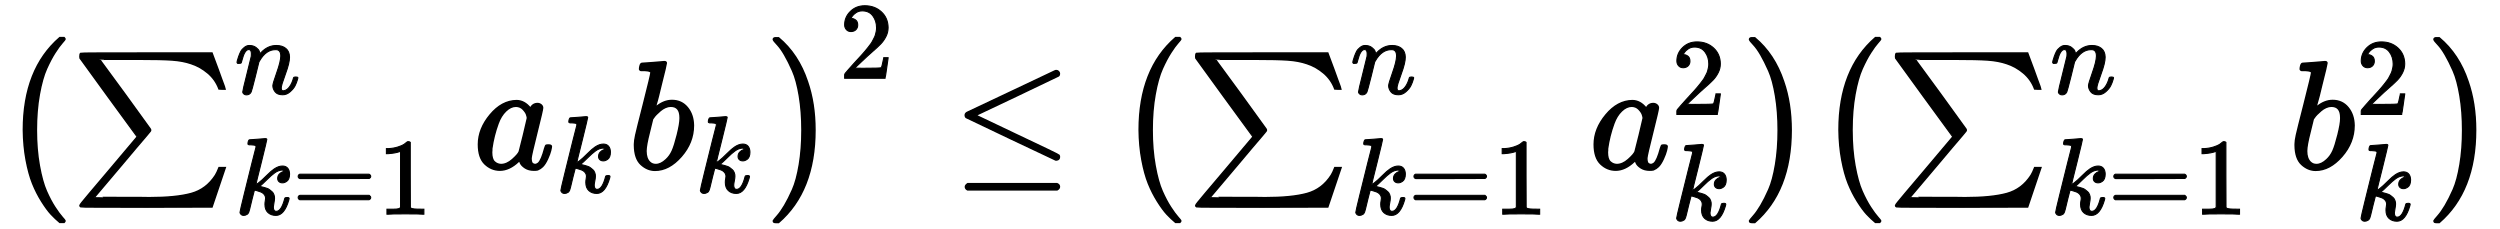
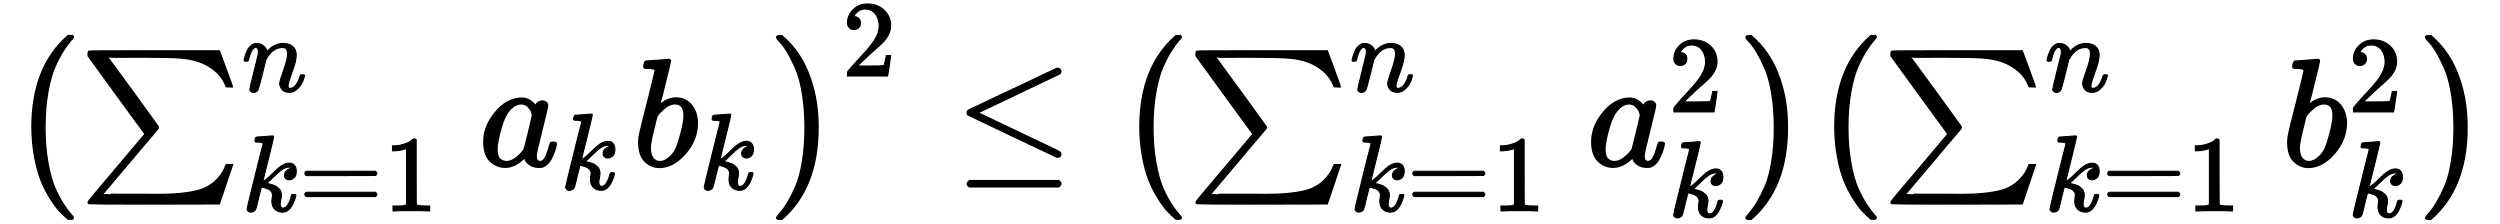
- <svg xmlns="http://www.w3.org/2000/svg" xmlns:xlink="http://www.w3.org/1999/xlink" style="width: 37.667ex; height: 3.444ex; vertical-align: -1ex; margin-top: 1px; margin-right: 0px; margin-bottom: 1px; margin-left: 0px; position: static; " viewBox="0 -1085.388 16228.472 1465.791">
+ <svg xmlns="http://www.w3.org/2000/svg" xmlns:xlink="http://www.w3.org/1999/xlink" style="width: 37.75ex; height: 3.375ex; vertical-align: -1ex; margin-top: 1px; margin-right: 0px; margin-bottom: 1px; margin-left: 0px; position: static; " viewBox="0 -1083.065 16228.472 1461.146">
  <defs id="MathJax_SVG_glyphs">
    <path id="MJSZ1-28" stroke-width="10" d="M152 251Q152 646 388 850H416Q422 844 422 841Q422 837 403 816T357 753T302 649T255 482T236 250Q236 124 255 19T301 -147T356 -251T403 -315T422 -340Q422 -343 416 -349H388Q359 -325 332 -296T271 -213T212 -97T170 56T152 251Z" />
    <path id="MJSZ1-2211" stroke-width="10" d="M61 748Q64 750 489 750H913L954 640Q965 609 976 579T993 533T999 516H979L959 517Q936 579 886 621T777 682Q724 700 655 705T436 710H319Q183 710 183 709Q186 706 348 484T511 259Q517 250 513 244L490 216Q466 188 420 134T330 27L149 -187Q149 -188 362 -188Q388 -188 436 -188T506 -189Q679 -189 778 -162T936 -43Q946 -27 959 6H999L913 -249L489 -250Q65 -250 62 -248Q56 -246 56 -239Q56 -234 118 -161Q186 -81 245 -11L428 206Q428 207 242 462L57 717L56 728Q56 744 61 748Z" />
    <path id="MJMATHI-6E" stroke-width="10" d="M21 287Q22 293 24 303T36 341T56 388T89 425T135 442Q171 442 195 424T225 390T231 369Q231 367 232 367L243 378Q304 442 382 442Q436 442 469 415T503 336T465 179T427 52Q427 26 444 26Q450 26 453 27Q482 32 505 65T540 145Q542 153 560 153Q580 153 580 145Q580 144 576 130Q568 101 554 73T508 17T439 -10Q392 -10 371 17T350 73Q350 92 386 193T423 345Q423 404 379 404H374Q288 404 229 303L222 291L189 157Q156 26 151 16Q138 -11 108 -11Q95 -11 87 -5T76 7T74 17Q74 30 112 180T152 343Q153 348 153 366Q153 405 129 405Q91 405 66 305Q60 285 60 284Q58 278 41 278H27Q21 284 21 287Z" />
    <path id="MJMATHI-6B" stroke-width="10" d="M121 647Q121 657 125 670T137 683Q138 683 209 688T282 694Q294 694 294 686Q294 679 244 477Q194 279 194 272Q213 282 223 291Q247 309 292 354T362 415Q402 442 438 442Q468 442 485 423T503 369Q503 344 496 327T477 302T456 291T438 288Q418 288 406 299T394 328Q394 353 410 369T442 390L458 393Q446 405 434 405H430Q398 402 367 380T294 316T228 255Q230 254 243 252T267 246T293 238T320 224T342 206T359 180T365 147Q365 130 360 106T354 66Q354 26 381 26Q429 26 459 145Q461 153 479 153H483Q499 153 499 144Q499 139 496 130Q455 -11 378 -11Q333 -11 305 15T277 90Q277 108 280 121T283 145Q283 167 269 183T234 206T200 217T182 220H180Q168 178 159 139T145 81T136 44T129 20T122 7T111 -2Q98 -11 83 -11Q66 -11 57 -1T48 16Q48 26 85 176T158 471L195 616Q196 629 188 632T149 637H144Q134 637 131 637T124 640T121 647Z" />
    <path id="MJMAIN-3D" stroke-width="10" d="M56 347Q56 360 70 367H707Q722 359 722 347Q722 336 708 328L390 327H72Q56 332 56 347ZM56 153Q56 168 72 173H708Q722 163 722 153Q722 140 707 133H70Q56 140 56 153Z" />
    <path id="MJMAIN-31" stroke-width="10" d="M213 578L200 573Q186 568 160 563T102 556H83V602H102Q149 604 189 617T245 641T273 663Q275 666 285 666Q294 666 302 660V361L303 61Q310 54 315 52T339 48T401 46H427V0H416Q395 3 257 3Q121 3 100 0H88V46H114Q136 46 152 46T177 47T193 50T201 52T207 57T213 61V578Z" />
    <path id="MJMATHI-61" stroke-width="10" d="M33 157Q33 258 109 349T280 441Q331 441 370 392Q386 422 416 422Q429 422 439 414T449 394Q449 381 412 234T374 68Q374 43 381 35T402 26Q411 27 422 35Q443 55 463 131Q469 151 473 152Q475 153 483 153H487Q506 153 506 144Q506 138 501 117T481 63T449 13Q436 0 417 -8Q409 -10 393 -10Q359 -10 336 5T306 36L300 51Q299 52 296 50Q294 48 292 46Q233 -10 172 -10Q117 -10 75 30T33 157ZM351 328Q351 334 346 350T323 385T277 405Q242 405 210 374T160 293Q131 214 119 129Q119 126 119 118T118 106Q118 61 136 44T179 26Q217 26 254 59T298 110Q300 114 325 217T351 328Z" />
    <path id="MJMATHI-6B" stroke-width="10" d="M121 647Q121 657 125 670T137 683Q138 683 209 688T282 694Q294 694 294 686Q294 679 244 477Q194 279 194 272Q213 282 223 291Q247 309 292 354T362 415Q402 442 438 442Q468 442 485 423T503 369Q503 344 496 327T477 302T456 291T438 288Q418 288 406 299T394 328Q394 353 410 369T442 390L458 393Q446 405 434 405H430Q398 402 367 380T294 316T228 255Q230 254 243 252T267 246T293 238T320 224T342 206T359 180T365 147Q365 130 360 106T354 66Q354 26 381 26Q429 26 459 145Q461 153 479 153H483Q499 153 499 144Q499 139 496 130Q455 -11 378 -11Q333 -11 305 15T277 90Q277 108 280 121T283 145Q283 167 269 183T234 206T200 217T182 220H180Q168 178 159 139T145 81T136 44T129 20T122 7T111 -2Q98 -11 83 -11Q66 -11 57 -1T48 16Q48 26 85 176T158 471L195 616Q196 629 188 632T149 637H144Q134 637 131 637T124 640T121 647Z" />
    <path id="MJMATHI-62" stroke-width="10" d="M73 647Q73 657 77 670T89 683Q90 683 161 688T234 694Q246 694 246 685T212 542Q204 508 195 472T180 418L176 399Q176 396 182 402Q231 442 283 442Q345 442 383 396T422 280Q422 169 343 79T173 -11Q123 -11 82 27T40 150V159Q40 180 48 217T97 414Q147 611 147 623T109 637Q104 637 101 637H96Q86 637 83 637T76 640T73 647ZM336 325V331Q336 405 275 405Q258 405 240 397T207 376T181 352T163 330L157 322L136 236Q114 150 114 114Q114 66 138 42Q154 26 178 26Q211 26 245 58Q270 81 285 114T318 219Q336 291 336 325Z" />
    <path id="MJMATHI-6B" stroke-width="10" d="M121 647Q121 657 125 670T137 683Q138 683 209 688T282 694Q294 694 294 686Q294 679 244 477Q194 279 194 272Q213 282 223 291Q247 309 292 354T362 415Q402 442 438 442Q468 442 485 423T503 369Q503 344 496 327T477 302T456 291T438 288Q418 288 406 299T394 328Q394 353 410 369T442 390L458 393Q446 405 434 405H430Q398 402 367 380T294 316T228 255Q230 254 243 252T267 246T293 238T320 224T342 206T359 180T365 147Q365 130 360 106T354 66Q354 26 381 26Q429 26 459 145Q461 153 479 153H483Q499 153 499 144Q499 139 496 130Q455 -11 378 -11Q333 -11 305 15T277 90Q277 108 280 121T283 145Q283 167 269 183T234 206T200 217T182 220H180Q168 178 159 139T145 81T136 44T129 20T122 7T111 -2Q98 -11 83 -11Q66 -11 57 -1T48 16Q48 26 85 176T158 471L195 616Q196 629 188 632T149 637H144Q134 637 131 637T124 640T121 647Z" />
    <path id="MJSZ1-29" stroke-width="10" d="M305 251Q305 -145 69 -349H56Q43 -349 39 -347T35 -338Q37 -333 60 -307T108 -239T160 -136T204 27T221 250T204 473T160 636T108 740T60 807T35 839Q35 850 50 850H56H69Q197 743 256 566Q305 425 305 251Z" />
    <path id="MJMAIN-32" stroke-width="10" d="M109 429Q82 429 66 447T50 491Q50 562 103 614T235 666Q326 666 387 610T449 465Q449 422 429 383T381 315T301 241Q265 210 201 149L142 93L218 92Q375 92 385 97Q392 99 409 186V189H449V186Q448 183 436 95T421 3V0H50V19V31Q50 38 56 46T86 81Q115 113 136 137Q145 147 170 174T204 211T233 244T261 278T284 308T305 340T320 369T333 401T340 431T343 464Q343 527 309 573T212 619Q179 619 154 602T119 569T109 550Q109 549 114 549Q132 549 151 535T170 489Q170 464 154 447T109 429Z" />
    <path id="MJMAIN-2264" stroke-width="10" d="M674 636Q682 636 688 630T694 615T687 601Q686 600 417 472L151 346L399 228Q687 92 691 87Q694 81 694 76Q694 58 676 56H670L382 192Q92 329 90 331Q83 336 83 348Q84 359 96 365Q104 369 382 500T665 634Q669 636 674 636ZM84 -118Q84 -108 99 -98H678Q694 -104 694 -118Q694 -130 679 -138H98Q84 -131 84 -118Z" />
    <path id="MJSZ1-28" stroke-width="10" d="M152 251Q152 646 388 850H416Q422 844 422 841Q422 837 403 816T357 753T302 649T255 482T236 250Q236 124 255 19T301 -147T356 -251T403 -315T422 -340Q422 -343 416 -349H388Q359 -325 332 -296T271 -213T212 -97T170 56T152 251Z" />
    <path id="MJSZ1-2211" stroke-width="10" d="M61 748Q64 750 489 750H913L954 640Q965 609 976 579T993 533T999 516H979L959 517Q936 579 886 621T777 682Q724 700 655 705T436 710H319Q183 710 183 709Q186 706 348 484T511 259Q517 250 513 244L490 216Q466 188 420 134T330 27L149 -187Q149 -188 362 -188Q388 -188 436 -188T506 -189Q679 -189 778 -162T936 -43Q946 -27 959 6H999L913 -249L489 -250Q65 -250 62 -248Q56 -246 56 -239Q56 -234 118 -161Q186 -81 245 -11L428 206Q428 207 242 462L57 717L56 728Q56 744 61 748Z" />
    <path id="MJMATHI-6E" stroke-width="10" d="M21 287Q22 293 24 303T36 341T56 388T89 425T135 442Q171 442 195 424T225 390T231 369Q231 367 232 367L243 378Q304 442 382 442Q436 442 469 415T503 336T465 179T427 52Q427 26 444 26Q450 26 453 27Q482 32 505 65T540 145Q542 153 560 153Q580 153 580 145Q580 144 576 130Q568 101 554 73T508 17T439 -10Q392 -10 371 17T350 73Q350 92 386 193T423 345Q423 404 379 404H374Q288 404 229 303L222 291L189 157Q156 26 151 16Q138 -11 108 -11Q95 -11 87 -5T76 7T74 17Q74 30 112 180T152 343Q153 348 153 366Q153 405 129 405Q91 405 66 305Q60 285 60 284Q58 278 41 278H27Q21 284 21 287Z" />
    <path id="MJMATHI-6B" stroke-width="10" d="M121 647Q121 657 125 670T137 683Q138 683 209 688T282 694Q294 694 294 686Q294 679 244 477Q194 279 194 272Q213 282 223 291Q247 309 292 354T362 415Q402 442 438 442Q468 442 485 423T503 369Q503 344 496 327T477 302T456 291T438 288Q418 288 406 299T394 328Q394 353 410 369T442 390L458 393Q446 405 434 405H430Q398 402 367 380T294 316T228 255Q230 254 243 252T267 246T293 238T320 224T342 206T359 180T365 147Q365 130 360 106T354 66Q354 26 381 26Q429 26 459 145Q461 153 479 153H483Q499 153 499 144Q499 139 496 130Q455 -11 378 -11Q333 -11 305 15T277 90Q277 108 280 121T283 145Q283 167 269 183T234 206T200 217T182 220H180Q168 178 159 139T145 81T136 44T129 20T122 7T111 -2Q98 -11 83 -11Q66 -11 57 -1T48 16Q48 26 85 176T158 471L195 616Q196 629 188 632T149 637H144Q134 637 131 637T124 640T121 647Z" />
    <path id="MJMAIN-3D" stroke-width="10" d="M56 347Q56 360 70 367H707Q722 359 722 347Q722 336 708 328L390 327H72Q56 332 56 347ZM56 153Q56 168 72 173H708Q722 163 722 153Q722 140 707 133H70Q56 140 56 153Z" />
    <path id="MJMAIN-31" stroke-width="10" d="M213 578L200 573Q186 568 160 563T102 556H83V602H102Q149 604 189 617T245 641T273 663Q275 666 285 666Q294 666 302 660V361L303 61Q310 54 315 52T339 48T401 46H427V0H416Q395 3 257 3Q121 3 100 0H88V46H114Q136 46 152 46T177 47T193 50T201 52T207 57T213 61V578Z" />
    <path id="MJMATHI-61" stroke-width="10" d="M33 157Q33 258 109 349T280 441Q331 441 370 392Q386 422 416 422Q429 422 439 414T449 394Q449 381 412 234T374 68Q374 43 381 35T402 26Q411 27 422 35Q443 55 463 131Q469 151 473 152Q475 153 483 153H487Q506 153 506 144Q506 138 501 117T481 63T449 13Q436 0 417 -8Q409 -10 393 -10Q359 -10 336 5T306 36L300 51Q299 52 296 50Q294 48 292 46Q233 -10 172 -10Q117 -10 75 30T33 157ZM351 328Q351 334 346 350T323 385T277 405Q242 405 210 374T160 293Q131 214 119 129Q119 126 119 118T118 106Q118 61 136 44T179 26Q217 26 254 59T298 110Q300 114 325 217T351 328Z" />
    <path id="MJMAIN-32" stroke-width="10" d="M109 429Q82 429 66 447T50 491Q50 562 103 614T235 666Q326 666 387 610T449 465Q449 422 429 383T381 315T301 241Q265 210 201 149L142 93L218 92Q375 92 385 97Q392 99 409 186V189H449V186Q448 183 436 95T421 3V0H50V19V31Q50 38 56 46T86 81Q115 113 136 137Q145 147 170 174T204 211T233 244T261 278T284 308T305 340T320 369T333 401T340 431T343 464Q343 527 309 573T212 619Q179 619 154 602T119 569T109 550Q109 549 114 549Q132 549 151 535T170 489Q170 464 154 447T109 429Z" />
    <path id="MJMATHI-6B" stroke-width="10" d="M121 647Q121 657 125 670T137 683Q138 683 209 688T282 694Q294 694 294 686Q294 679 244 477Q194 279 194 272Q213 282 223 291Q247 309 292 354T362 415Q402 442 438 442Q468 442 485 423T503 369Q503 344 496 327T477 302T456 291T438 288Q418 288 406 299T394 328Q394 353 410 369T442 390L458 393Q446 405 434 405H430Q398 402 367 380T294 316T228 255Q230 254 243 252T267 246T293 238T320 224T342 206T359 180T365 147Q365 130 360 106T354 66Q354 26 381 26Q429 26 459 145Q461 153 479 153H483Q499 153 499 144Q499 139 496 130Q455 -11 378 -11Q333 -11 305 15T277 90Q277 108 280 121T283 145Q283 167 269 183T234 206T200 217T182 220H180Q168 178 159 139T145 81T136 44T129 20T122 7T111 -2Q98 -11 83 -11Q66 -11 57 -1T48 16Q48 26 85 176T158 471L195 616Q196 629 188 632T149 637H144Q134 637 131 637T124 640T121 647Z" />
    <path id="MJSZ1-29" stroke-width="10" d="M305 251Q305 -145 69 -349H56Q43 -349 39 -347T35 -338Q37 -333 60 -307T108 -239T160 -136T204 27T221 250T204 473T160 636T108 740T60 807T35 839Q35 850 50 850H56H69Q197 743 256 566Q305 425 305 251Z" />
    <path id="MJSZ1-28" stroke-width="10" d="M152 251Q152 646 388 850H416Q422 844 422 841Q422 837 403 816T357 753T302 649T255 482T236 250Q236 124 255 19T301 -147T356 -251T403 -315T422 -340Q422 -343 416 -349H388Q359 -325 332 -296T271 -213T212 -97T170 56T152 251Z" />
    <path id="MJSZ1-2211" stroke-width="10" d="M61 748Q64 750 489 750H913L954 640Q965 609 976 579T993 533T999 516H979L959 517Q936 579 886 621T777 682Q724 700 655 705T436 710H319Q183 710 183 709Q186 706 348 484T511 259Q517 250 513 244L490 216Q466 188 420 134T330 27L149 -187Q149 -188 362 -188Q388 -188 436 -188T506 -189Q679 -189 778 -162T936 -43Q946 -27 959 6H999L913 -249L489 -250Q65 -250 62 -248Q56 -246 56 -239Q56 -234 118 -161Q186 -81 245 -11L428 206Q428 207 242 462L57 717L56 728Q56 744 61 748Z" />
    <path id="MJMATHI-6E" stroke-width="10" d="M21 287Q22 293 24 303T36 341T56 388T89 425T135 442Q171 442 195 424T225 390T231 369Q231 367 232 367L243 378Q304 442 382 442Q436 442 469 415T503 336T465 179T427 52Q427 26 444 26Q450 26 453 27Q482 32 505 65T540 145Q542 153 560 153Q580 153 580 145Q580 144 576 130Q568 101 554 73T508 17T439 -10Q392 -10 371 17T350 73Q350 92 386 193T423 345Q423 404 379 404H374Q288 404 229 303L222 291L189 157Q156 26 151 16Q138 -11 108 -11Q95 -11 87 -5T76 7T74 17Q74 30 112 180T152 343Q153 348 153 366Q153 405 129 405Q91 405 66 305Q60 285 60 284Q58 278 41 278H27Q21 284 21 287Z" />
    <path id="MJMATHI-6B" stroke-width="10" d="M121 647Q121 657 125 670T137 683Q138 683 209 688T282 694Q294 694 294 686Q294 679 244 477Q194 279 194 272Q213 282 223 291Q247 309 292 354T362 415Q402 442 438 442Q468 442 485 423T503 369Q503 344 496 327T477 302T456 291T438 288Q418 288 406 299T394 328Q394 353 410 369T442 390L458 393Q446 405 434 405H430Q398 402 367 380T294 316T228 255Q230 254 243 252T267 246T293 238T320 224T342 206T359 180T365 147Q365 130 360 106T354 66Q354 26 381 26Q429 26 459 145Q461 153 479 153H483Q499 153 499 144Q499 139 496 130Q455 -11 378 -11Q333 -11 305 15T277 90Q277 108 280 121T283 145Q283 167 269 183T234 206T200 217T182 220H180Q168 178 159 139T145 81T136 44T129 20T122 7T111 -2Q98 -11 83 -11Q66 -11 57 -1T48 16Q48 26 85 176T158 471L195 616Q196 629 188 632T149 637H144Q134 637 131 637T124 640T121 647Z" />
    <path id="MJMAIN-3D" stroke-width="10" d="M56 347Q56 360 70 367H707Q722 359 722 347Q722 336 708 328L390 327H72Q56 332 56 347ZM56 153Q56 168 72 173H708Q722 163 722 153Q722 140 707 133H70Q56 140 56 153Z" />
    <path id="MJMAIN-31" stroke-width="10" d="M213 578L200 573Q186 568 160 563T102 556H83V602H102Q149 604 189 617T245 641T273 663Q275 666 285 666Q294 666 302 660V361L303 61Q310 54 315 52T339 48T401 46H427V0H416Q395 3 257 3Q121 3 100 0H88V46H114Q136 46 152 46T177 47T193 50T201 52T207 57T213 61V578Z" />
    <path id="MJMATHI-62" stroke-width="10" d="M73 647Q73 657 77 670T89 683Q90 683 161 688T234 694Q246 694 246 685T212 542Q204 508 195 472T180 418L176 399Q176 396 182 402Q231 442 283 442Q345 442 383 396T422 280Q422 169 343 79T173 -11Q123 -11 82 27T40 150V159Q40 180 48 217T97 414Q147 611 147 623T109 637Q104 637 101 637H96Q86 637 83 637T76 640T73 647ZM336 325V331Q336 405 275 405Q258 405 240 397T207 376T181 352T163 330L157 322L136 236Q114 150 114 114Q114 66 138 42Q154 26 178 26Q211 26 245 58Q270 81 285 114T318 219Q336 291 336 325Z" />
    <path id="MJMAIN-32" stroke-width="10" d="M109 429Q82 429 66 447T50 491Q50 562 103 614T235 666Q326 666 387 610T449 465Q449 422 429 383T381 315T301 241Q265 210 201 149L142 93L218 92Q375 92 385 97Q392 99 409 186V189H449V186Q448 183 436 95T421 3V0H50V19V31Q50 38 56 46T86 81Q115 113 136 137Q145 147 170 174T204 211T233 244T261 278T284 308T305 340T320 369T333 401T340 431T343 464Q343 527 309 573T212 619Q179 619 154 602T119 569T109 550Q109 549 114 549Q132 549 151 535T170 489Q170 464 154 447T109 429Z" />
    <path id="MJMATHI-6B" stroke-width="10" d="M121 647Q121 657 125 670T137 683Q138 683 209 688T282 694Q294 694 294 686Q294 679 244 477Q194 279 194 272Q213 282 223 291Q247 309 292 354T362 415Q402 442 438 442Q468 442 485 423T503 369Q503 344 496 327T477 302T456 291T438 288Q418 288 406 299T394 328Q394 353 410 369T442 390L458 393Q446 405 434 405H430Q398 402 367 380T294 316T228 255Q230 254 243 252T267 246T293 238T320 224T342 206T359 180T365 147Q365 130 360 106T354 66Q354 26 381 26Q429 26 459 145Q461 153 479 153H483Q499 153 499 144Q499 139 496 130Q455 -11 378 -11Q333 -11 305 15T277 90Q277 108 280 121T283 145Q283 167 269 183T234 206T200 217T182 220H180Q168 178 159 139T145 81T136 44T129 20T122 7T111 -2Q98 -11 83 -11Q66 -11 57 -1T48 16Q48 26 85 176T158 471L195 616Q196 629 188 632T149 637H144Q134 637 131 637T124 640T121 647Z" />
    <path id="MJSZ1-29" stroke-width="10" d="M305 251Q305 -145 69 -349H56Q43 -349 39 -347T35 -338Q37 -333 60 -307T108 -239T160 -136T204 27T221 250T204 473T160 636T108 740T60 807T35 839Q35 850 50 850H56H69Q197 743 256 566Q305 425 305 251Z" />
  </defs>
  <g stroke="black" fill="black" stroke-width="0" transform="matrix(1 0 0 -1 0 0)">
    <use href="#MJSZ1-28" xlink:href="#MJSZ1-28" />
    <g transform="translate(463,0)">
      <use href="#MJSZ1-2211" xlink:href="#MJSZ1-2211" />
      <use transform="scale(0.7071068)" href="#MJMATHI-6E" x="1500" y="688" xlink:href="#MJMATHI-6E" />
      <g transform="translate(1061,-296)">
        <use transform="scale(0.7071068)" href="#MJMATHI-6B" xlink:href="#MJMATHI-6B" />
        <use transform="scale(0.7071068)" href="#MJMAIN-3D" x="526" y="0" xlink:href="#MJMAIN-3D" />
        <use transform="scale(0.7071068)" href="#MJMAIN-31" x="1309" y="0" xlink:href="#MJMAIN-31" />
      </g>
    </g>
    <g transform="translate(3073,0)">
      <use href="#MJMATHI-61" xlink:href="#MJMATHI-61" />
      <use transform="scale(0.7071068)" href="#MJMATHI-6B" x="755" y="-217" xlink:href="#MJMATHI-6B" />
    </g>
    <g transform="translate(4079,0)">
      <use href="#MJMATHI-62" xlink:href="#MJMATHI-62" />
      <use transform="scale(0.7071068)" href="#MJMATHI-6B" x="613" y="-217" xlink:href="#MJMATHI-6B" />
    </g>
    <use href="#MJSZ1-29" x="4985" y="-1" xlink:href="#MJSZ1-29" />
    <use transform="scale(0.7071068)" href="#MJMAIN-32" x="7704" y="829" xlink:href="#MJMAIN-32" />
    <use href="#MJMAIN-2264" x="6183" y="0" xlink:href="#MJMAIN-2264" />
    <g transform="translate(7243,0)">
      <use href="#MJSZ1-28" xlink:href="#MJSZ1-28" />
      <g transform="translate(463,0)">
        <use href="#MJSZ1-2211" xlink:href="#MJSZ1-2211" />
        <use transform="scale(0.7071068)" href="#MJMATHI-6E" x="1500" y="688" xlink:href="#MJMATHI-6E" />
        <g transform="translate(1061,-296)">
          <use transform="scale(0.7071068)" href="#MJMATHI-6B" xlink:href="#MJMATHI-6B" />
          <use transform="scale(0.7071068)" href="#MJMAIN-3D" x="526" y="0" xlink:href="#MJMAIN-3D" />
          <use transform="scale(0.7071068)" href="#MJMAIN-31" x="1309" y="0" xlink:href="#MJMAIN-31" />
        </g>
      </g>
      <g transform="translate(3073,0)">
        <use href="#MJMATHI-61" xlink:href="#MJMATHI-61" />
        <use transform="scale(0.7071068)" href="#MJMAIN-32" x="755" y="497" xlink:href="#MJMAIN-32" />
        <use transform="scale(0.7071068)" href="#MJMATHI-6B" x="755" y="-472" xlink:href="#MJMATHI-6B" />
      </g>
      <use href="#MJSZ1-29" x="4079" y="-1" xlink:href="#MJSZ1-29" />
    </g>
    <g transform="translate(11786,0)">
      <use href="#MJSZ1-28" xlink:href="#MJSZ1-28" />
      <g transform="translate(463,0)">
        <use href="#MJSZ1-2211" xlink:href="#MJSZ1-2211" />
        <use transform="scale(0.7071068)" href="#MJMATHI-6E" x="1500" y="688" xlink:href="#MJMATHI-6E" />
        <g transform="translate(1061,-296)">
          <use transform="scale(0.7071068)" href="#MJMATHI-6B" xlink:href="#MJMATHI-6B" />
          <use transform="scale(0.7071068)" href="#MJMAIN-3D" x="526" y="0" xlink:href="#MJMAIN-3D" />
          <use transform="scale(0.7071068)" href="#MJMAIN-31" x="1309" y="0" xlink:href="#MJMAIN-31" />
        </g>
      </g>
      <g transform="translate(3073,0)">
        <use href="#MJMATHI-62" xlink:href="#MJMATHI-62" />
        <use transform="scale(0.7071068)" href="#MJMAIN-32" x="613" y="497" xlink:href="#MJMAIN-32" />
        <use transform="scale(0.7071068)" href="#MJMATHI-6B" x="613" y="-472" xlink:href="#MJMATHI-6B" />
      </g>
      <use href="#MJSZ1-29" x="3979" y="-1" xlink:href="#MJSZ1-29" />
    </g>
  </g>
</svg>
